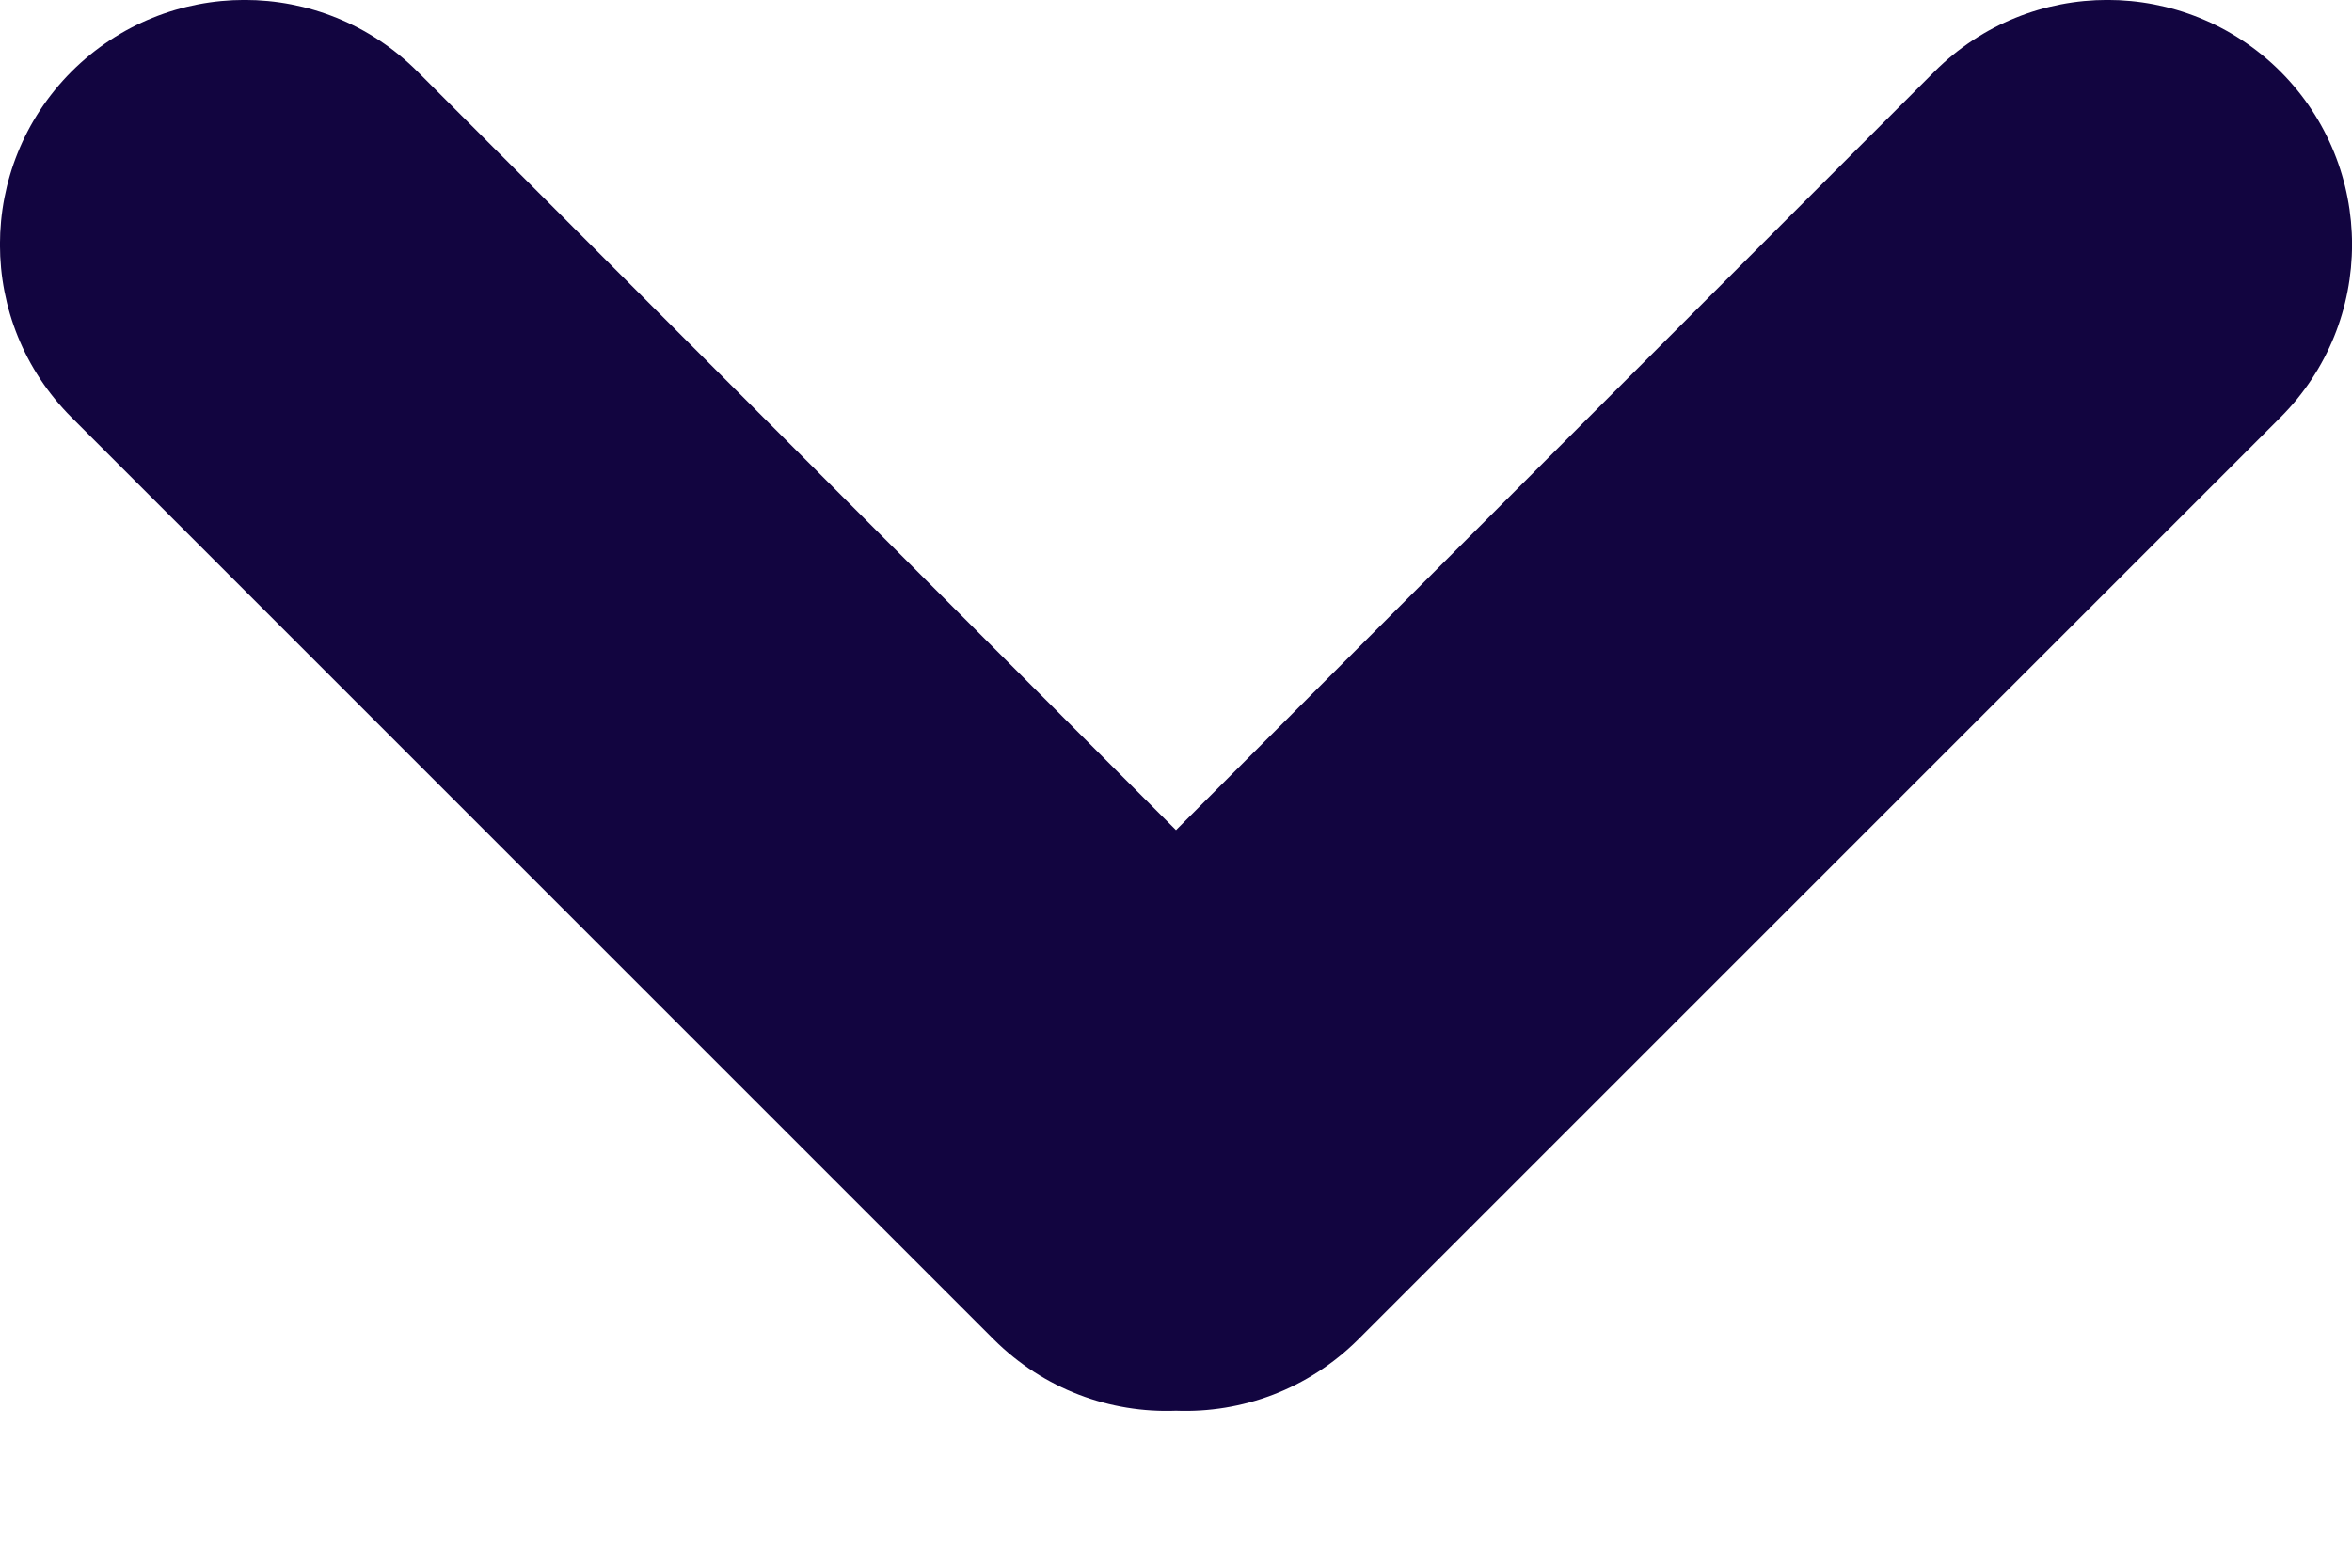
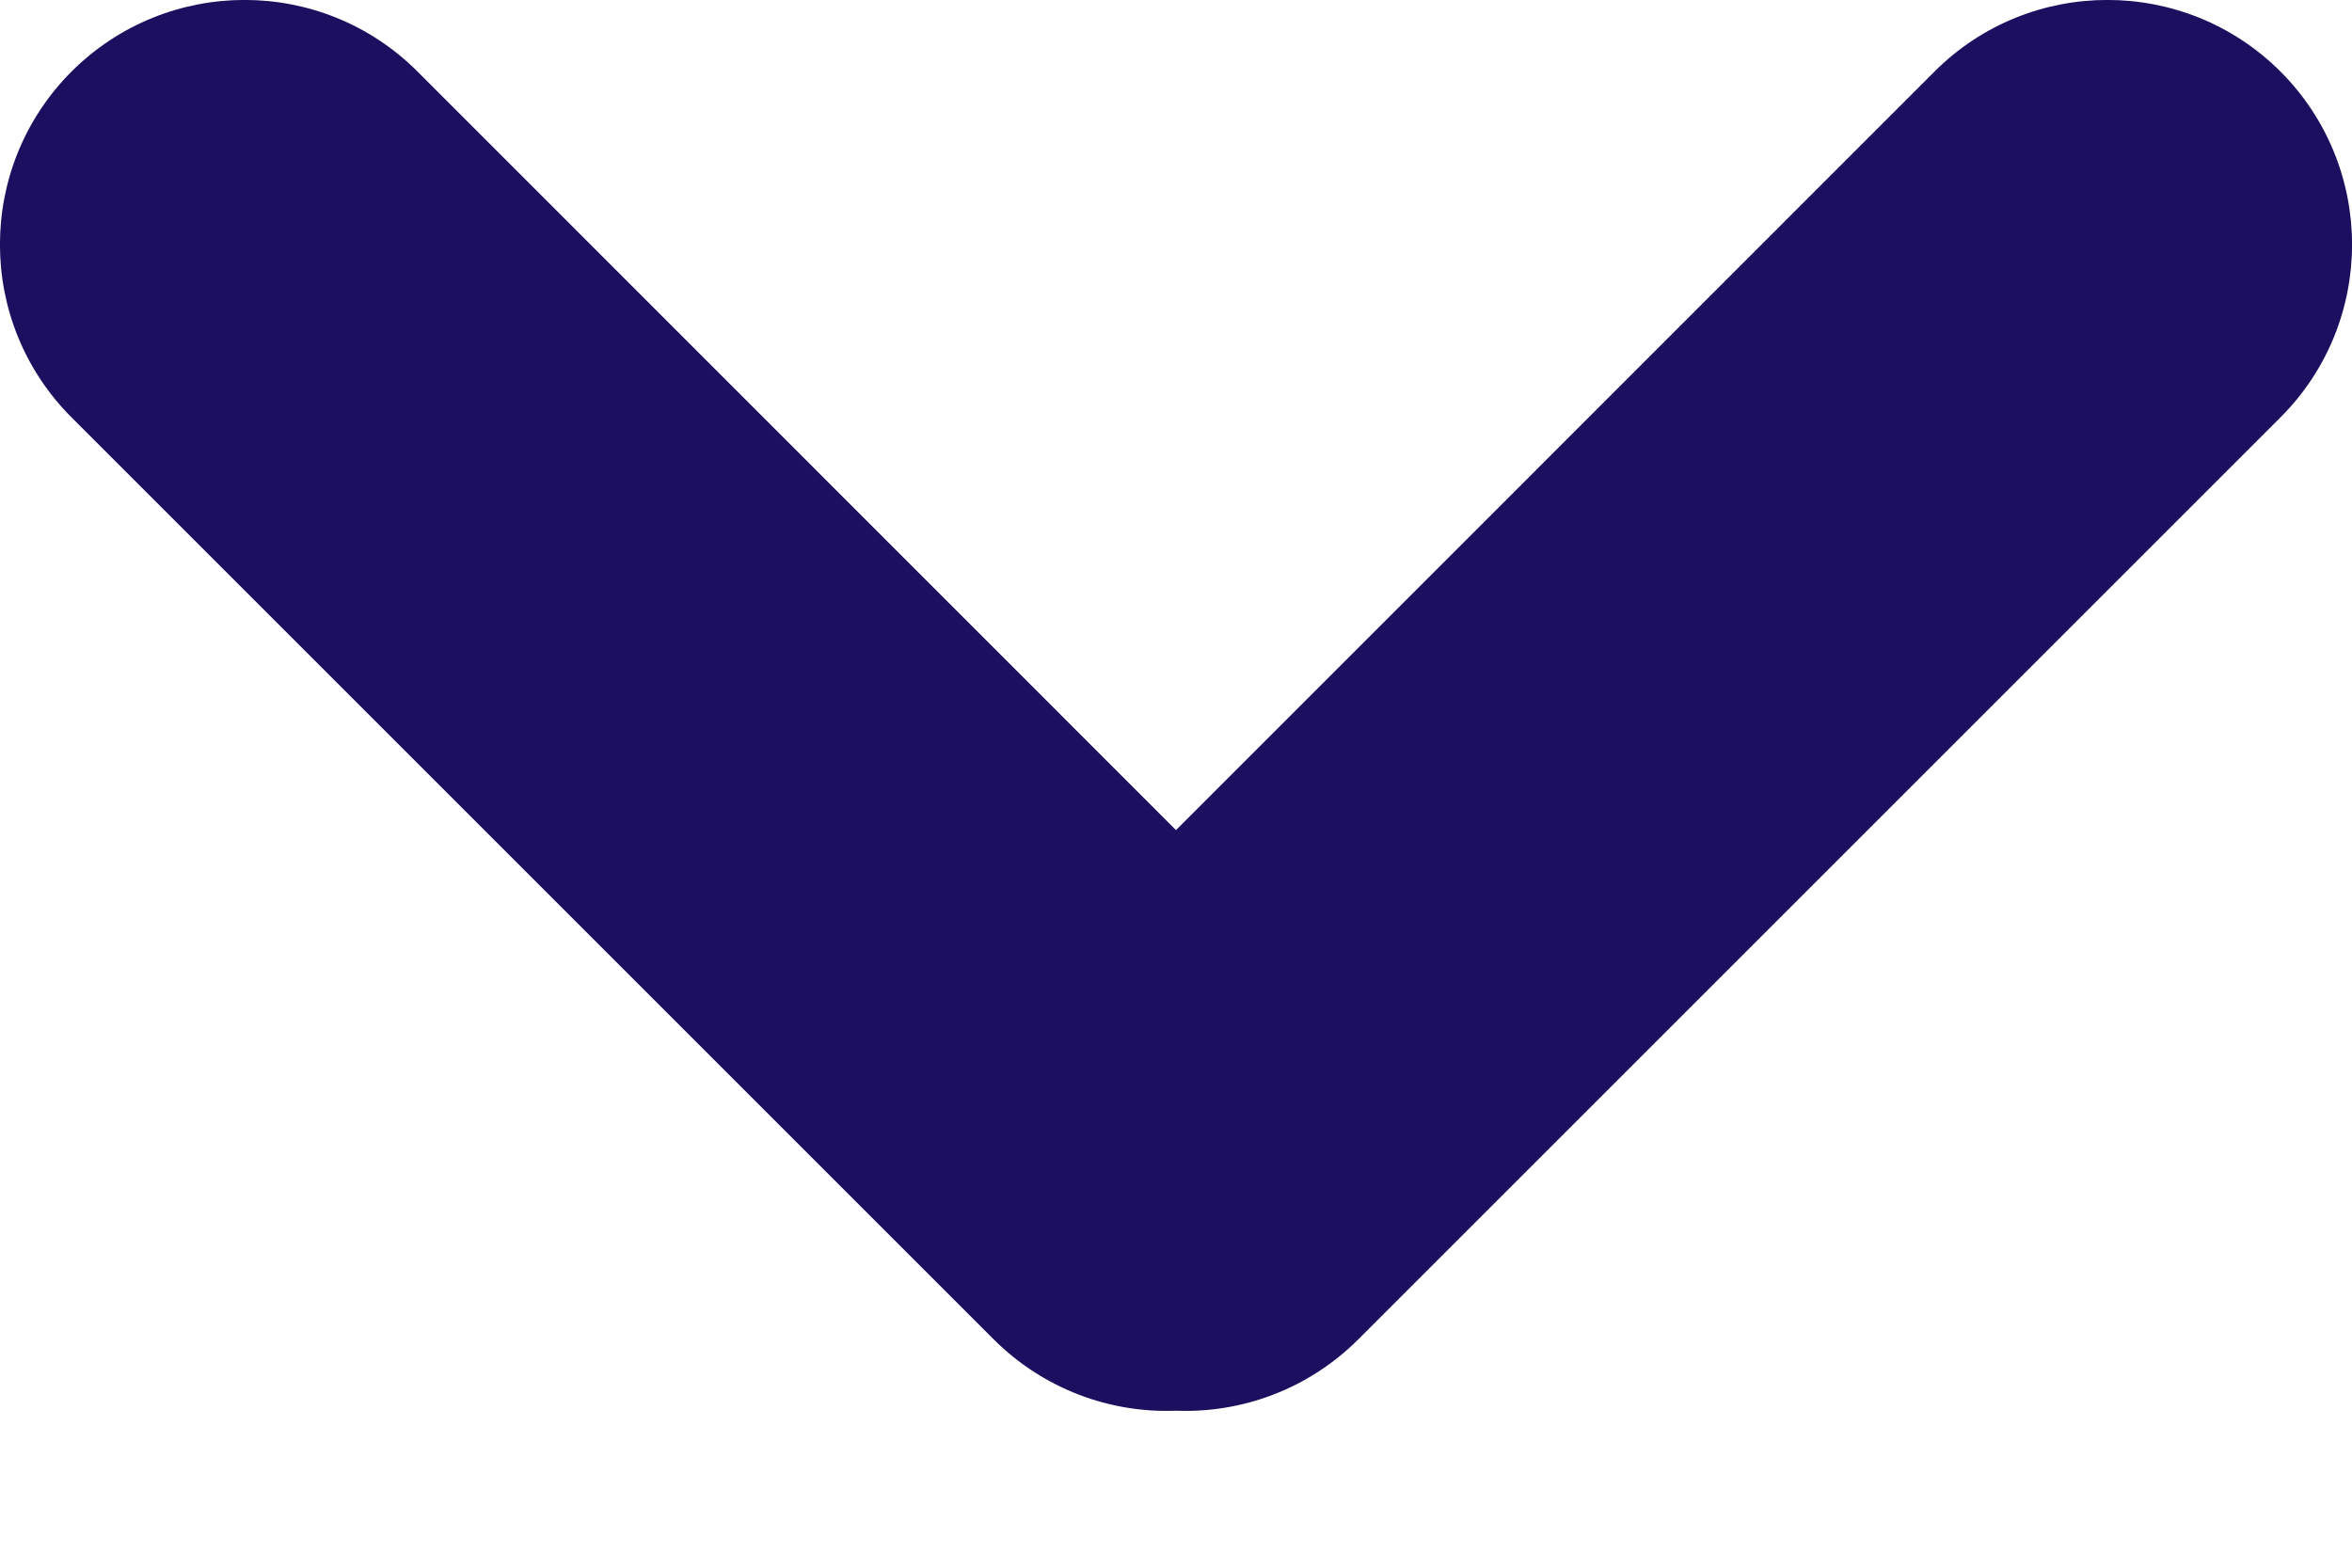
<svg xmlns="http://www.w3.org/2000/svg" width="12" height="8" viewBox="0 0 12 8" fill="none">
-   <path fill-rule="evenodd" clip-rule="evenodd" d="M6 4.236L2.13 0.365C1.643 -0.122 0.853 -0.122 0.365 0.365C-0.122 0.853 -0.122 1.643 0.365 2.13L5.07 6.835C5.326 7.09 5.665 7.212 6 7.199C6.335 7.212 6.674 7.09 6.93 6.835L11.635 2.13C12.122 1.643 12.122 0.853 11.635 0.365C11.147 -0.122 10.357 -0.122 9.87 0.365L6 4.236Z" fill="#120540" />
+   <path fill-rule="evenodd" clip-rule="evenodd" d="M6 4.236L2.13 0.365C1.643 -0.122 0.853 -0.122 0.365 0.365C-0.122 0.853 -0.122 1.643 0.365 2.13L5.07 6.835C5.326 7.09 5.665 7.212 6 7.199C6.335 7.212 6.674 7.09 6.93 6.835L11.635 2.13C12.122 1.643 12.122 0.853 11.635 0.365C11.147 -0.122 10.357 -0.122 9.87 0.365L6 4.236Z" fill="#1C0F5F" />
</svg>
